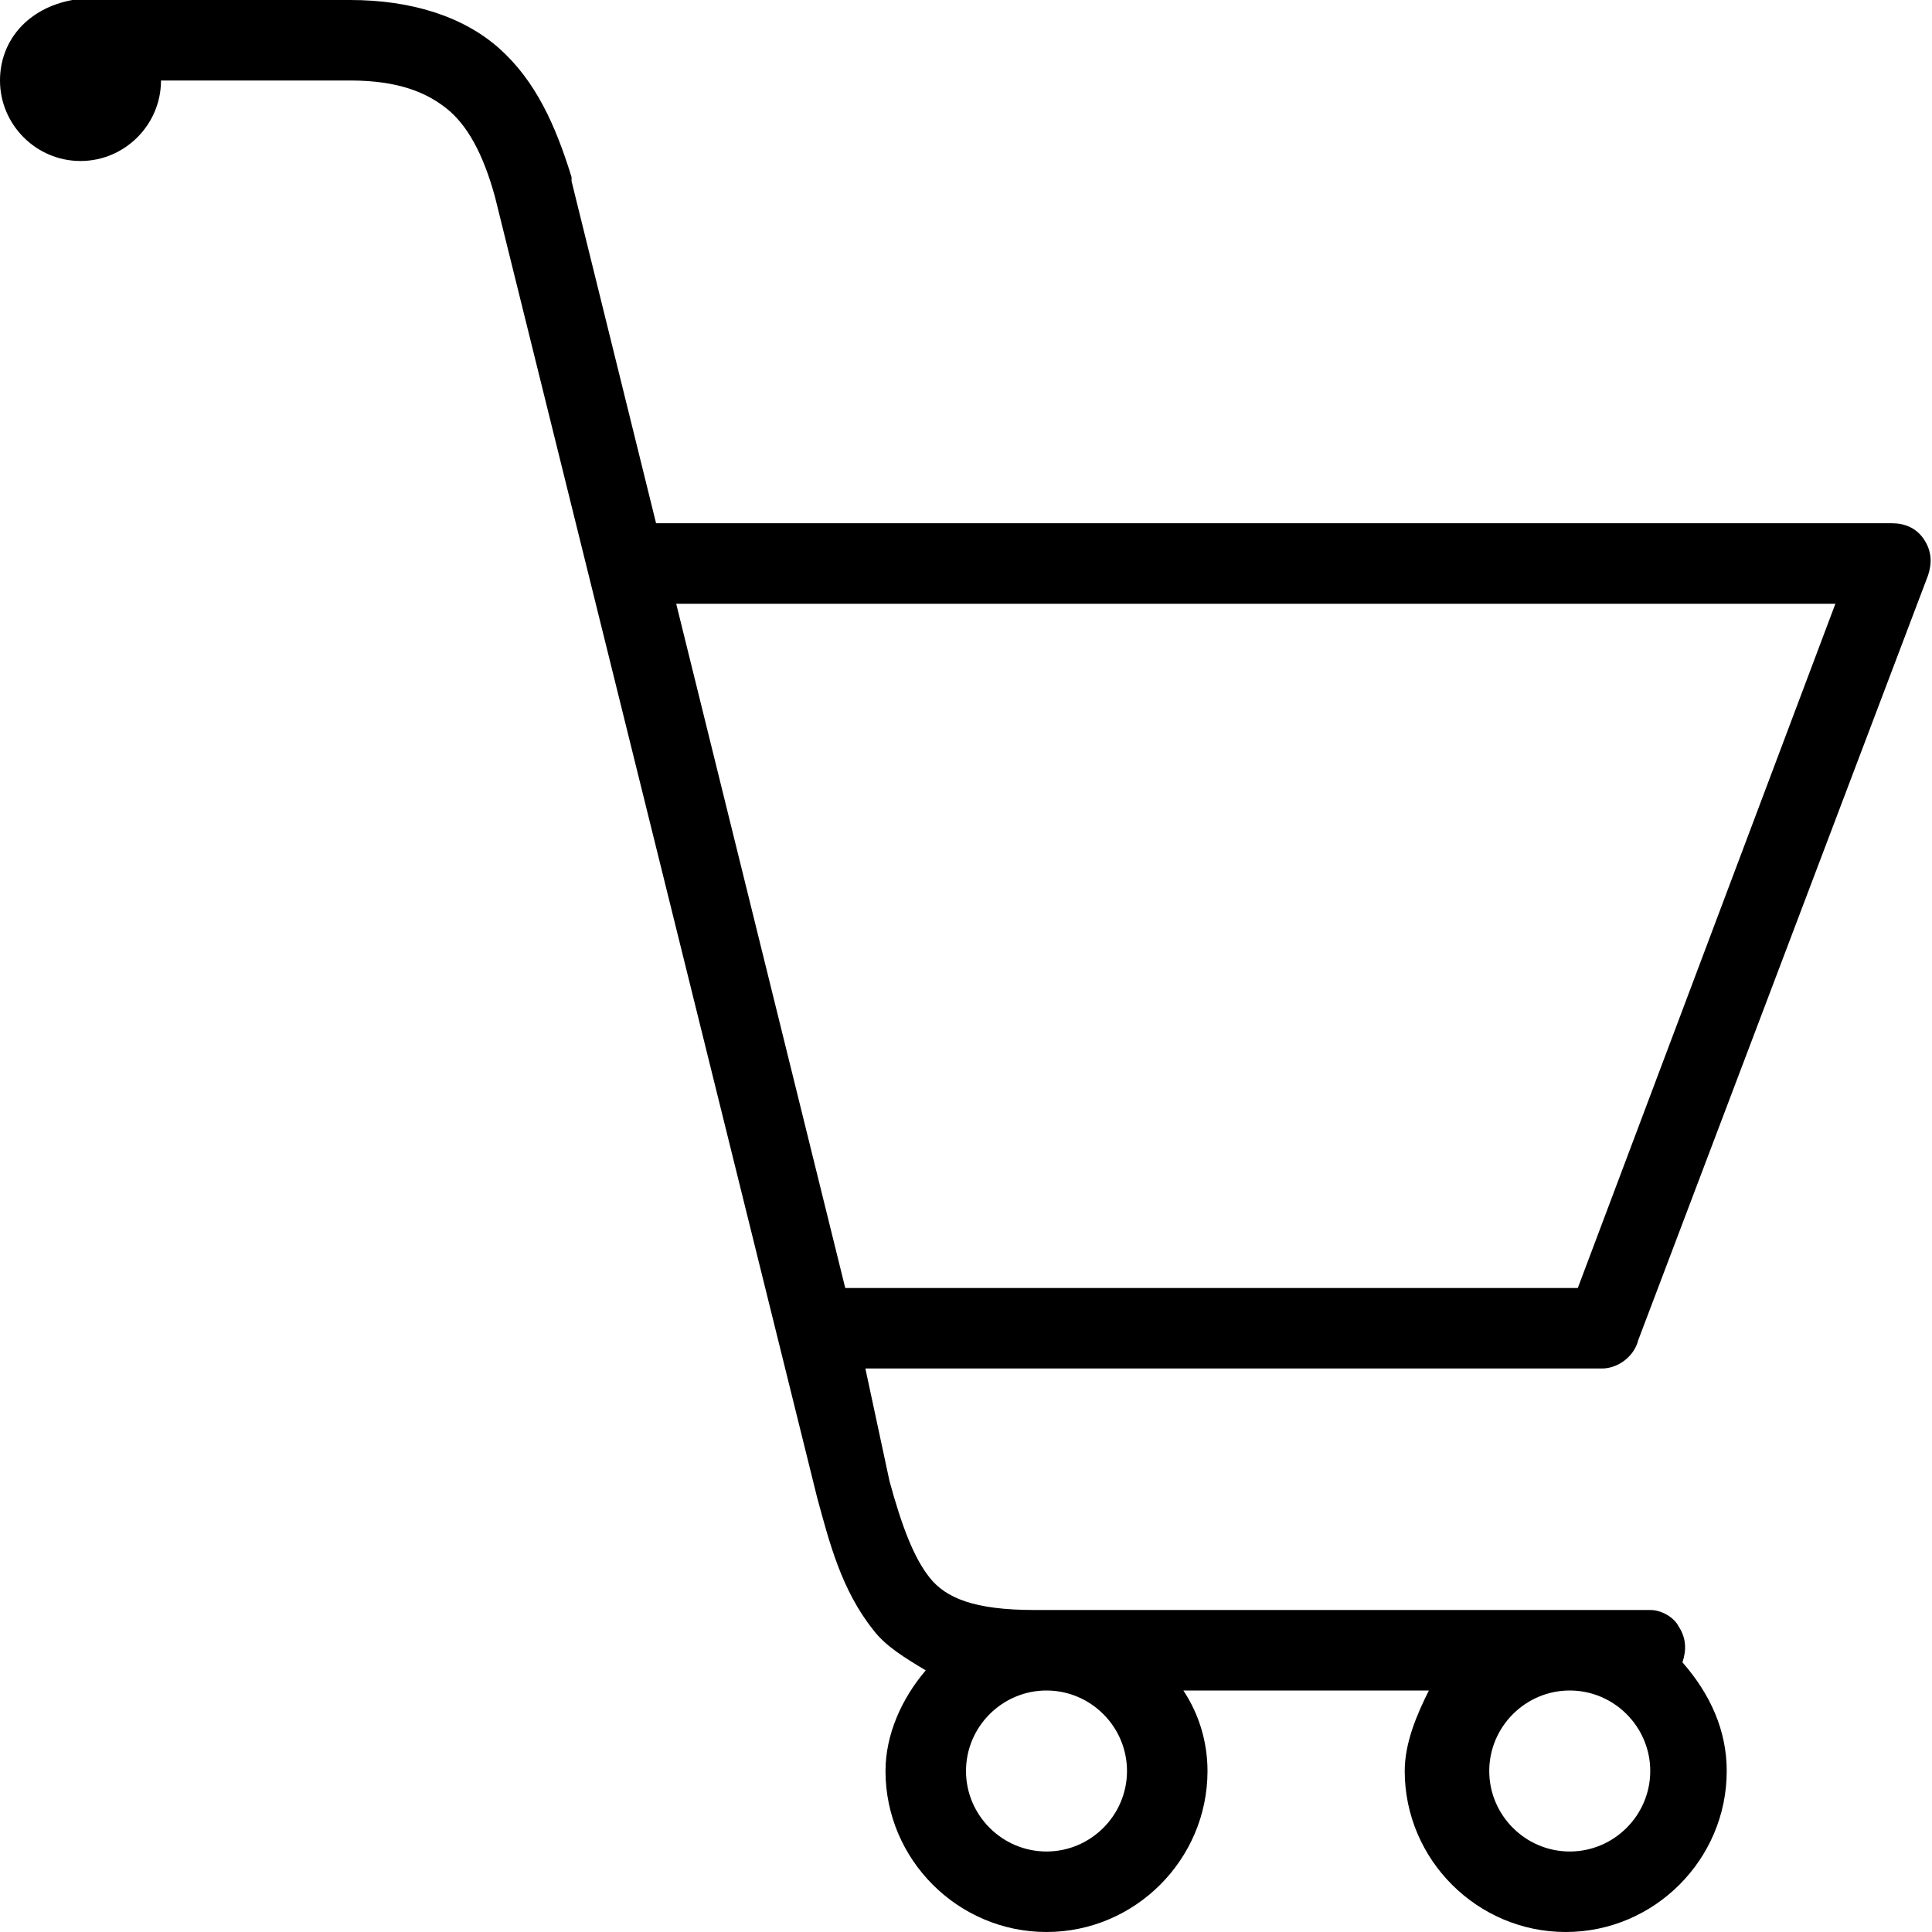
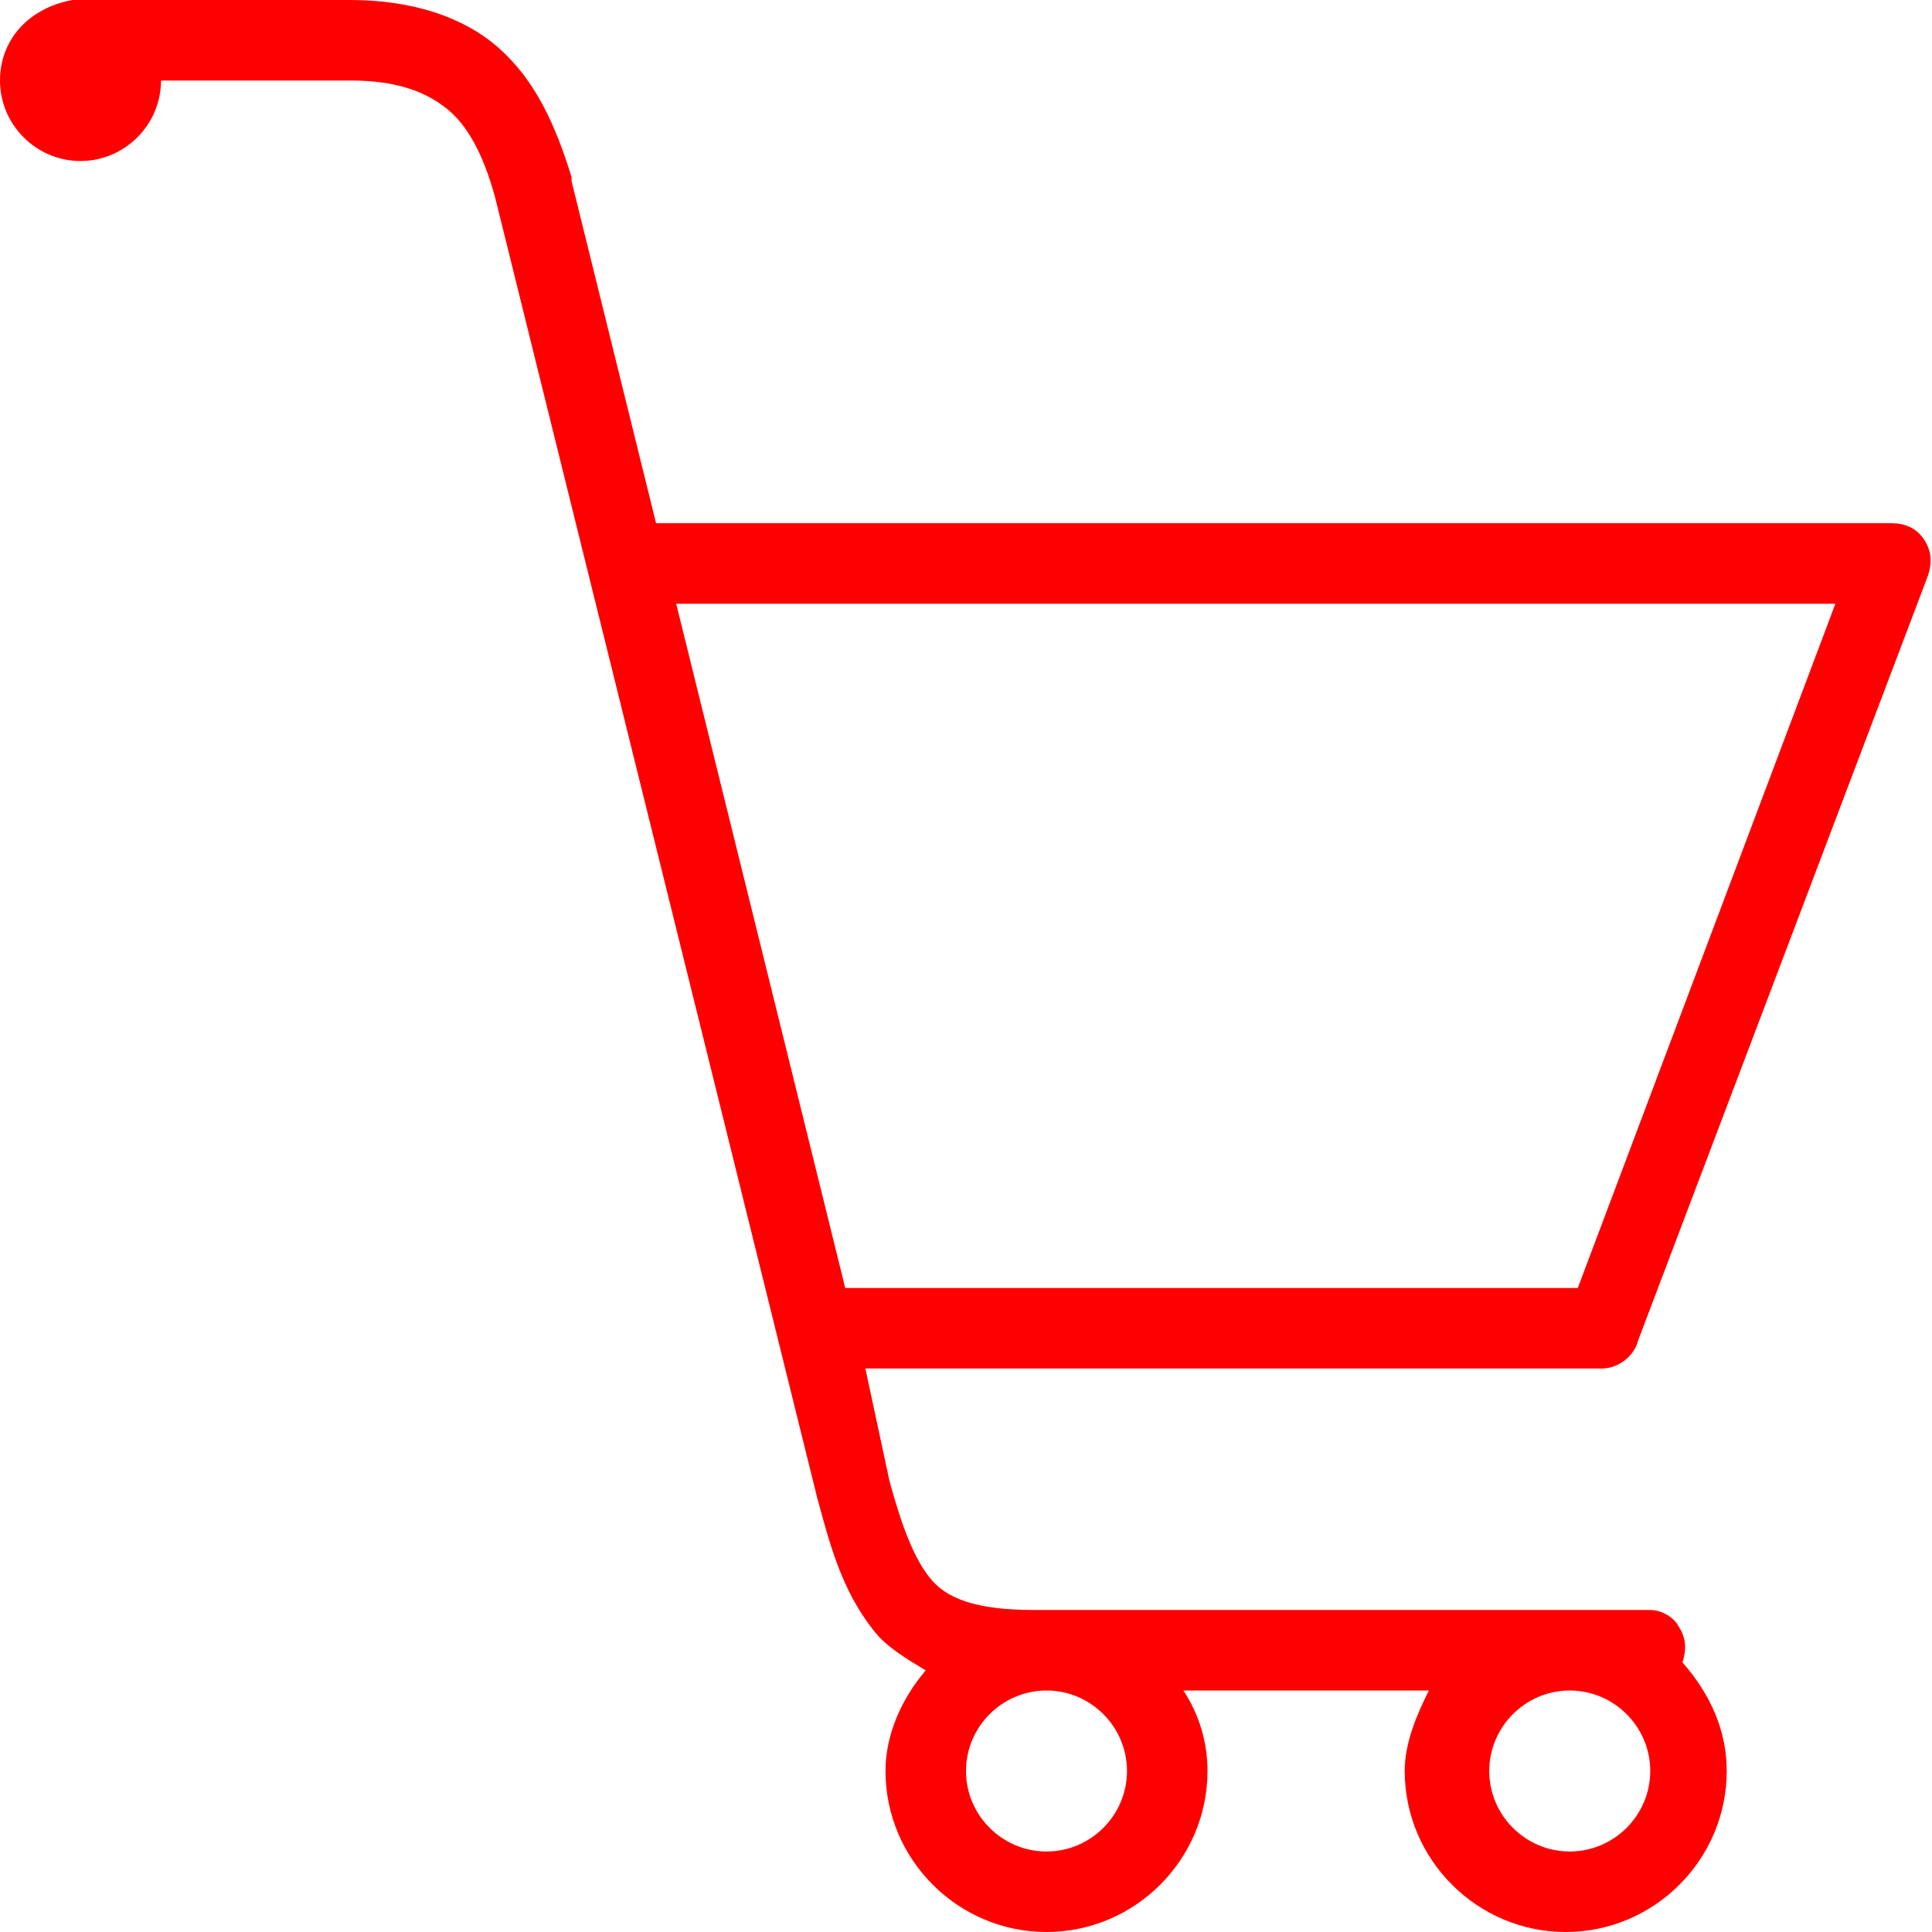
<svg xmlns="http://www.w3.org/2000/svg" viewBox="0 0 48 48">
-   <path d="M1.8 0C.7.2 0 1 0 2c0 1.1.9 2 2 2s2-.9 2-2h4.7c1.2 0 1.9.3 2.4.7.5.4.9 1.1 1.2 2.2l8 32.3c.3 1.1.6 2.3 1.4 3.3.3.4.8.7 1.3 1-.6.7-1 1.6-1 2.5 0 2.2 1.8 4 4 4s4-1.8 4-4c0-.7-.2-1.4-.6-2h6.1c-.3.6-.6 1.3-.6 2 0 2.2 1.8 4 4 4s4-1.8 4-4c0-1-.4-1.9-1.1-2.7.1-.3.1-.6-.1-.9-.1-.2-.4-.4-.7-.4H25.7c-1.5 0-2.2-.3-2.6-.8-.4-.5-.7-1.3-1-2.4l-.6-2.8h18.3c.4 0 .8-.3.9-.7l7.2-19c.1-.3.1-.6-.1-.9s-.5-.4-.8-.4H16.3l-2.1-8.5v-.1c-.4-1.3-.9-2.4-1.8-3.2S10.2 0 8.7 0H1.8zm15 15h28.8l-6.4 17H21l-4.2-17zM26 42c1.1 0 2 .9 2 2s-.9 2-2 2-2-.9-2-2 .9-2 2-2zm13 0c1.1 0 2 .9 2 2s-.9 2-2 2-2-.9-2-2 .9-2 2-2z" />
+   <path fill="#F00" d="M1.8 0C.7.2 0 1 0 2c0 1.1.9 2 2 2s2-.9 2-2h4.7c1.2 0 1.9.3 2.4.7.5.4.9 1.1 1.2 2.2l8 32.3c.3 1.1.6 2.3 1.4 3.3.3.4.8.7 1.3 1-.6.7-1 1.6-1 2.5 0 2.2 1.8 4 4 4s4-1.8 4-4c0-.7-.2-1.4-.6-2h6.1c-.3.6-.6 1.3-.6 2 0 2.2 1.8 4 4 4s4-1.8 4-4c0-1-.4-1.9-1.1-2.7.1-.3.1-.6-.1-.9-.1-.2-.4-.4-.7-.4H25.7c-1.5 0-2.2-.3-2.6-.8-.4-.5-.7-1.3-1-2.4l-.6-2.8h18.3c.4 0 .8-.3.9-.7l7.2-19c.1-.3.1-.6-.1-.9s-.5-.4-.8-.4H16.3l-2.1-8.5v-.1c-.4-1.3-.9-2.4-1.8-3.2S10.2 0 8.7 0H1.8zm15 15h28.8l-6.4 17H21l-4.2-17zM26 42c1.1 0 2 .9 2 2s-.9 2-2 2-2-.9-2-2 .9-2 2-2zm13 0c1.1 0 2 .9 2 2s-.9 2-2 2-2-.9-2-2 .9-2 2-2z" />
</svg>
